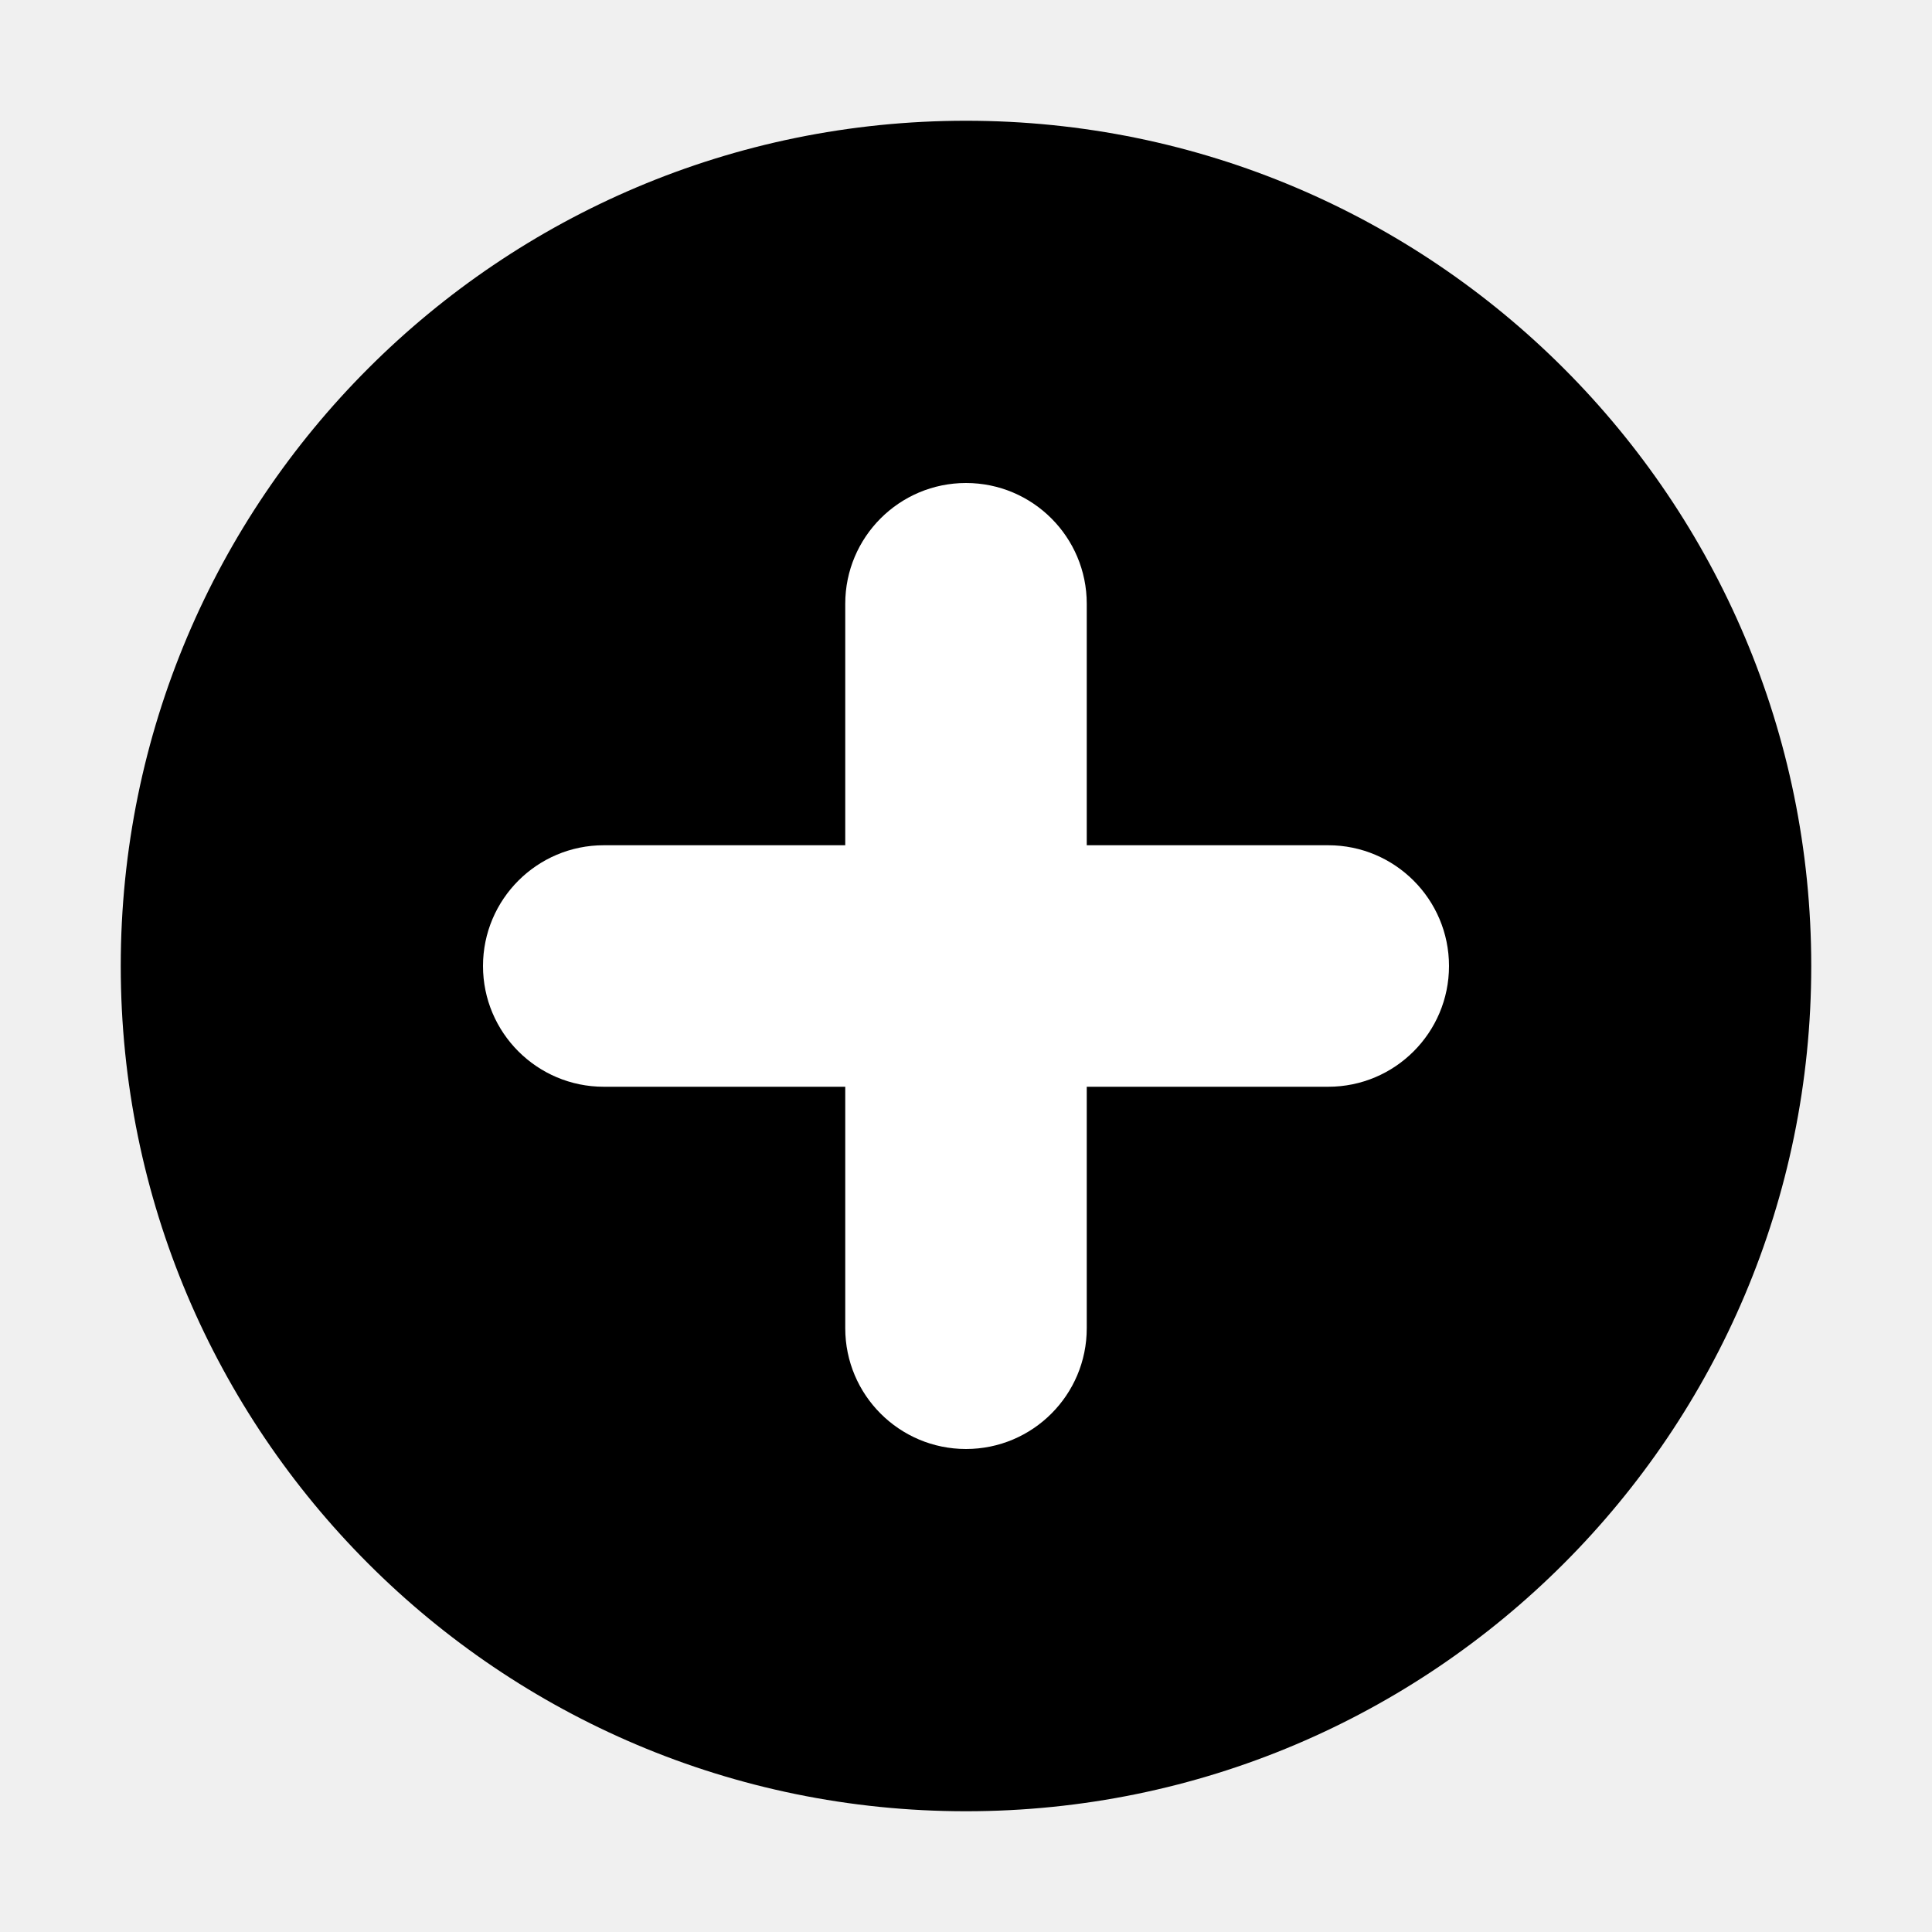
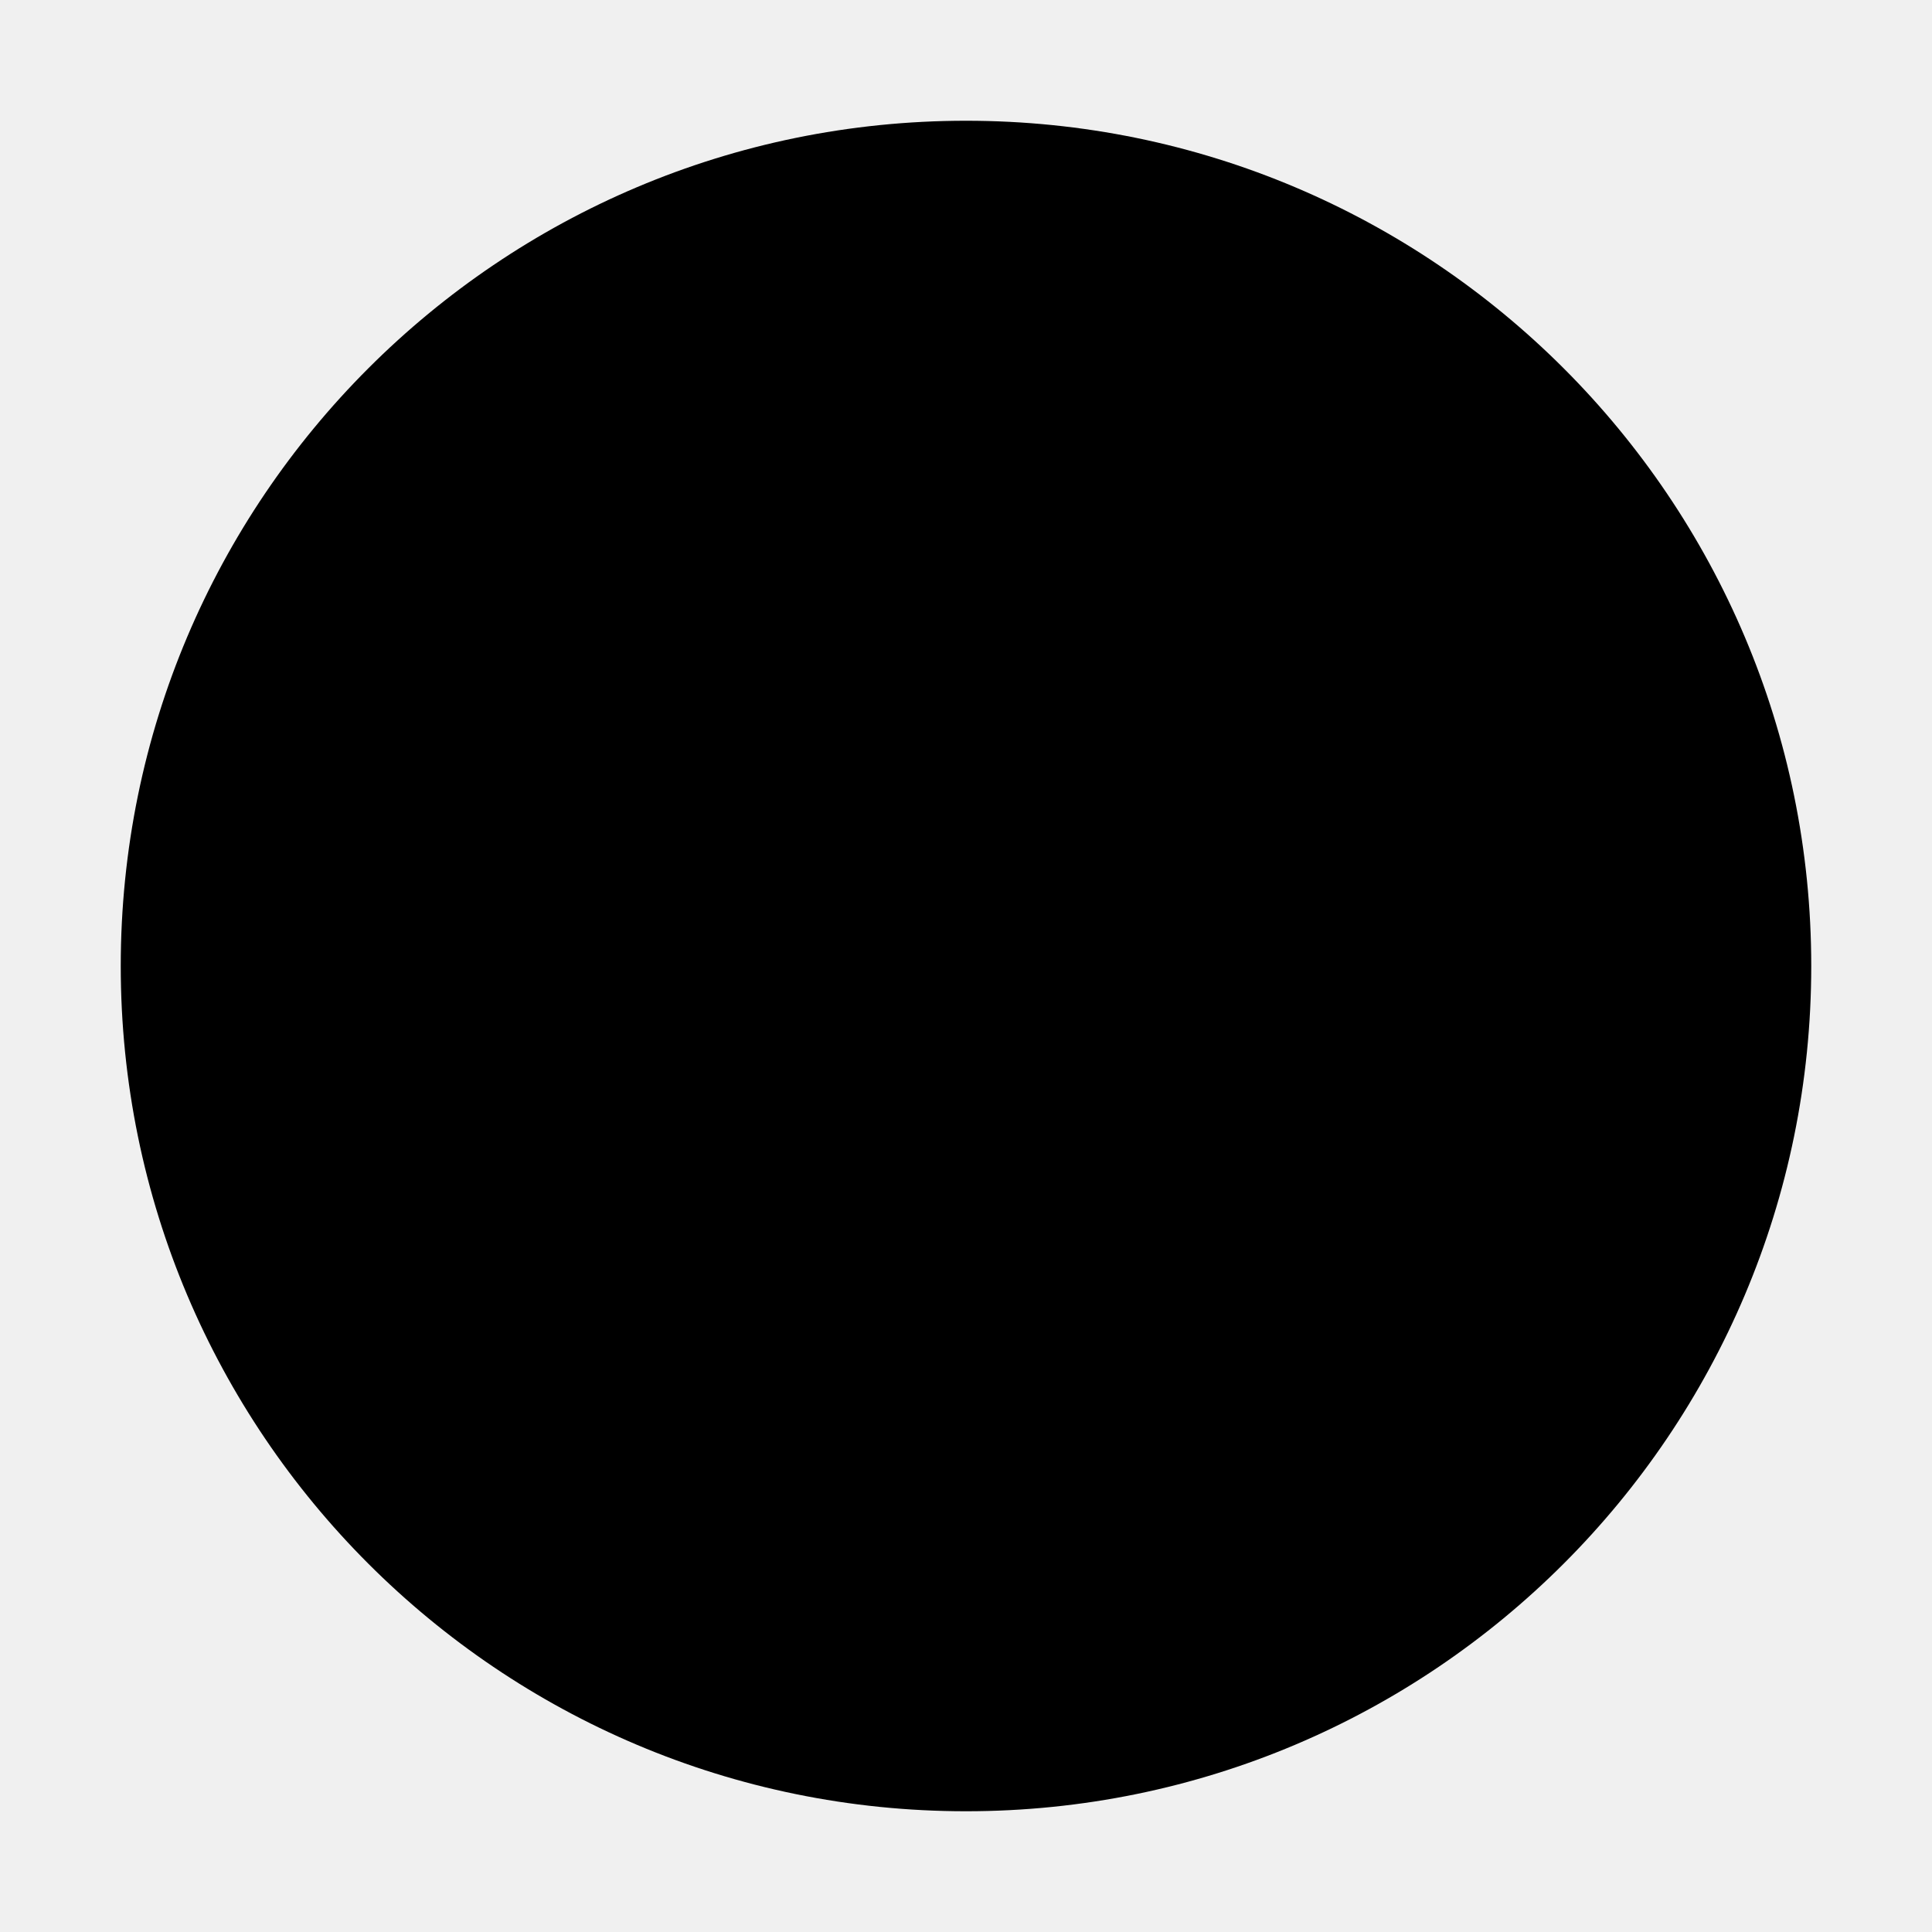
<svg xmlns="http://www.w3.org/2000/svg" width="16" height="16" viewBox="0 0 16 16" fill="none">
  <path d="M8 15C11.866 15 15 11.866 15 8C15 4.134 11.866 1 8 1C4.134 1 1 4.134 1 8C1 11.866 4.134 15 8 15Z" fill="currentColor" />
-   <path fill-rule="evenodd" clip-rule="evenodd" d="M9 7H11C11.552 7 12 7.448 12 8C12 8.552 11.552 9 11 9H9V11C9 11.552 8.552 12 8 12C7.448 12 7 11.552 7 11V9H5C4.448 9 4 8.552 4 8C4 7.448 4.448 7 5 7H7V5C7 4.448 7.448 4 8 4C8.552 4 9 4.448 9 5V7Z" fill="white" />
+   <path class="illustration-background-fill" fill-rule="evenodd" clip-rule="evenodd" d="M9 7H11C11.552 7 12 7.448 12 8C12 8.552 11.552 9 11 9H9V11C9 11.552 8.552 12 8 12C7.448 12 7 11.552 7 11V9H5C4.448 9 4 8.552 4 8C4 7.448 4.448 7 5 7H7V5C7 4.448 7.448 4 8 4C8.552 4 9 4.448 9 5V7Z" />
</svg>
